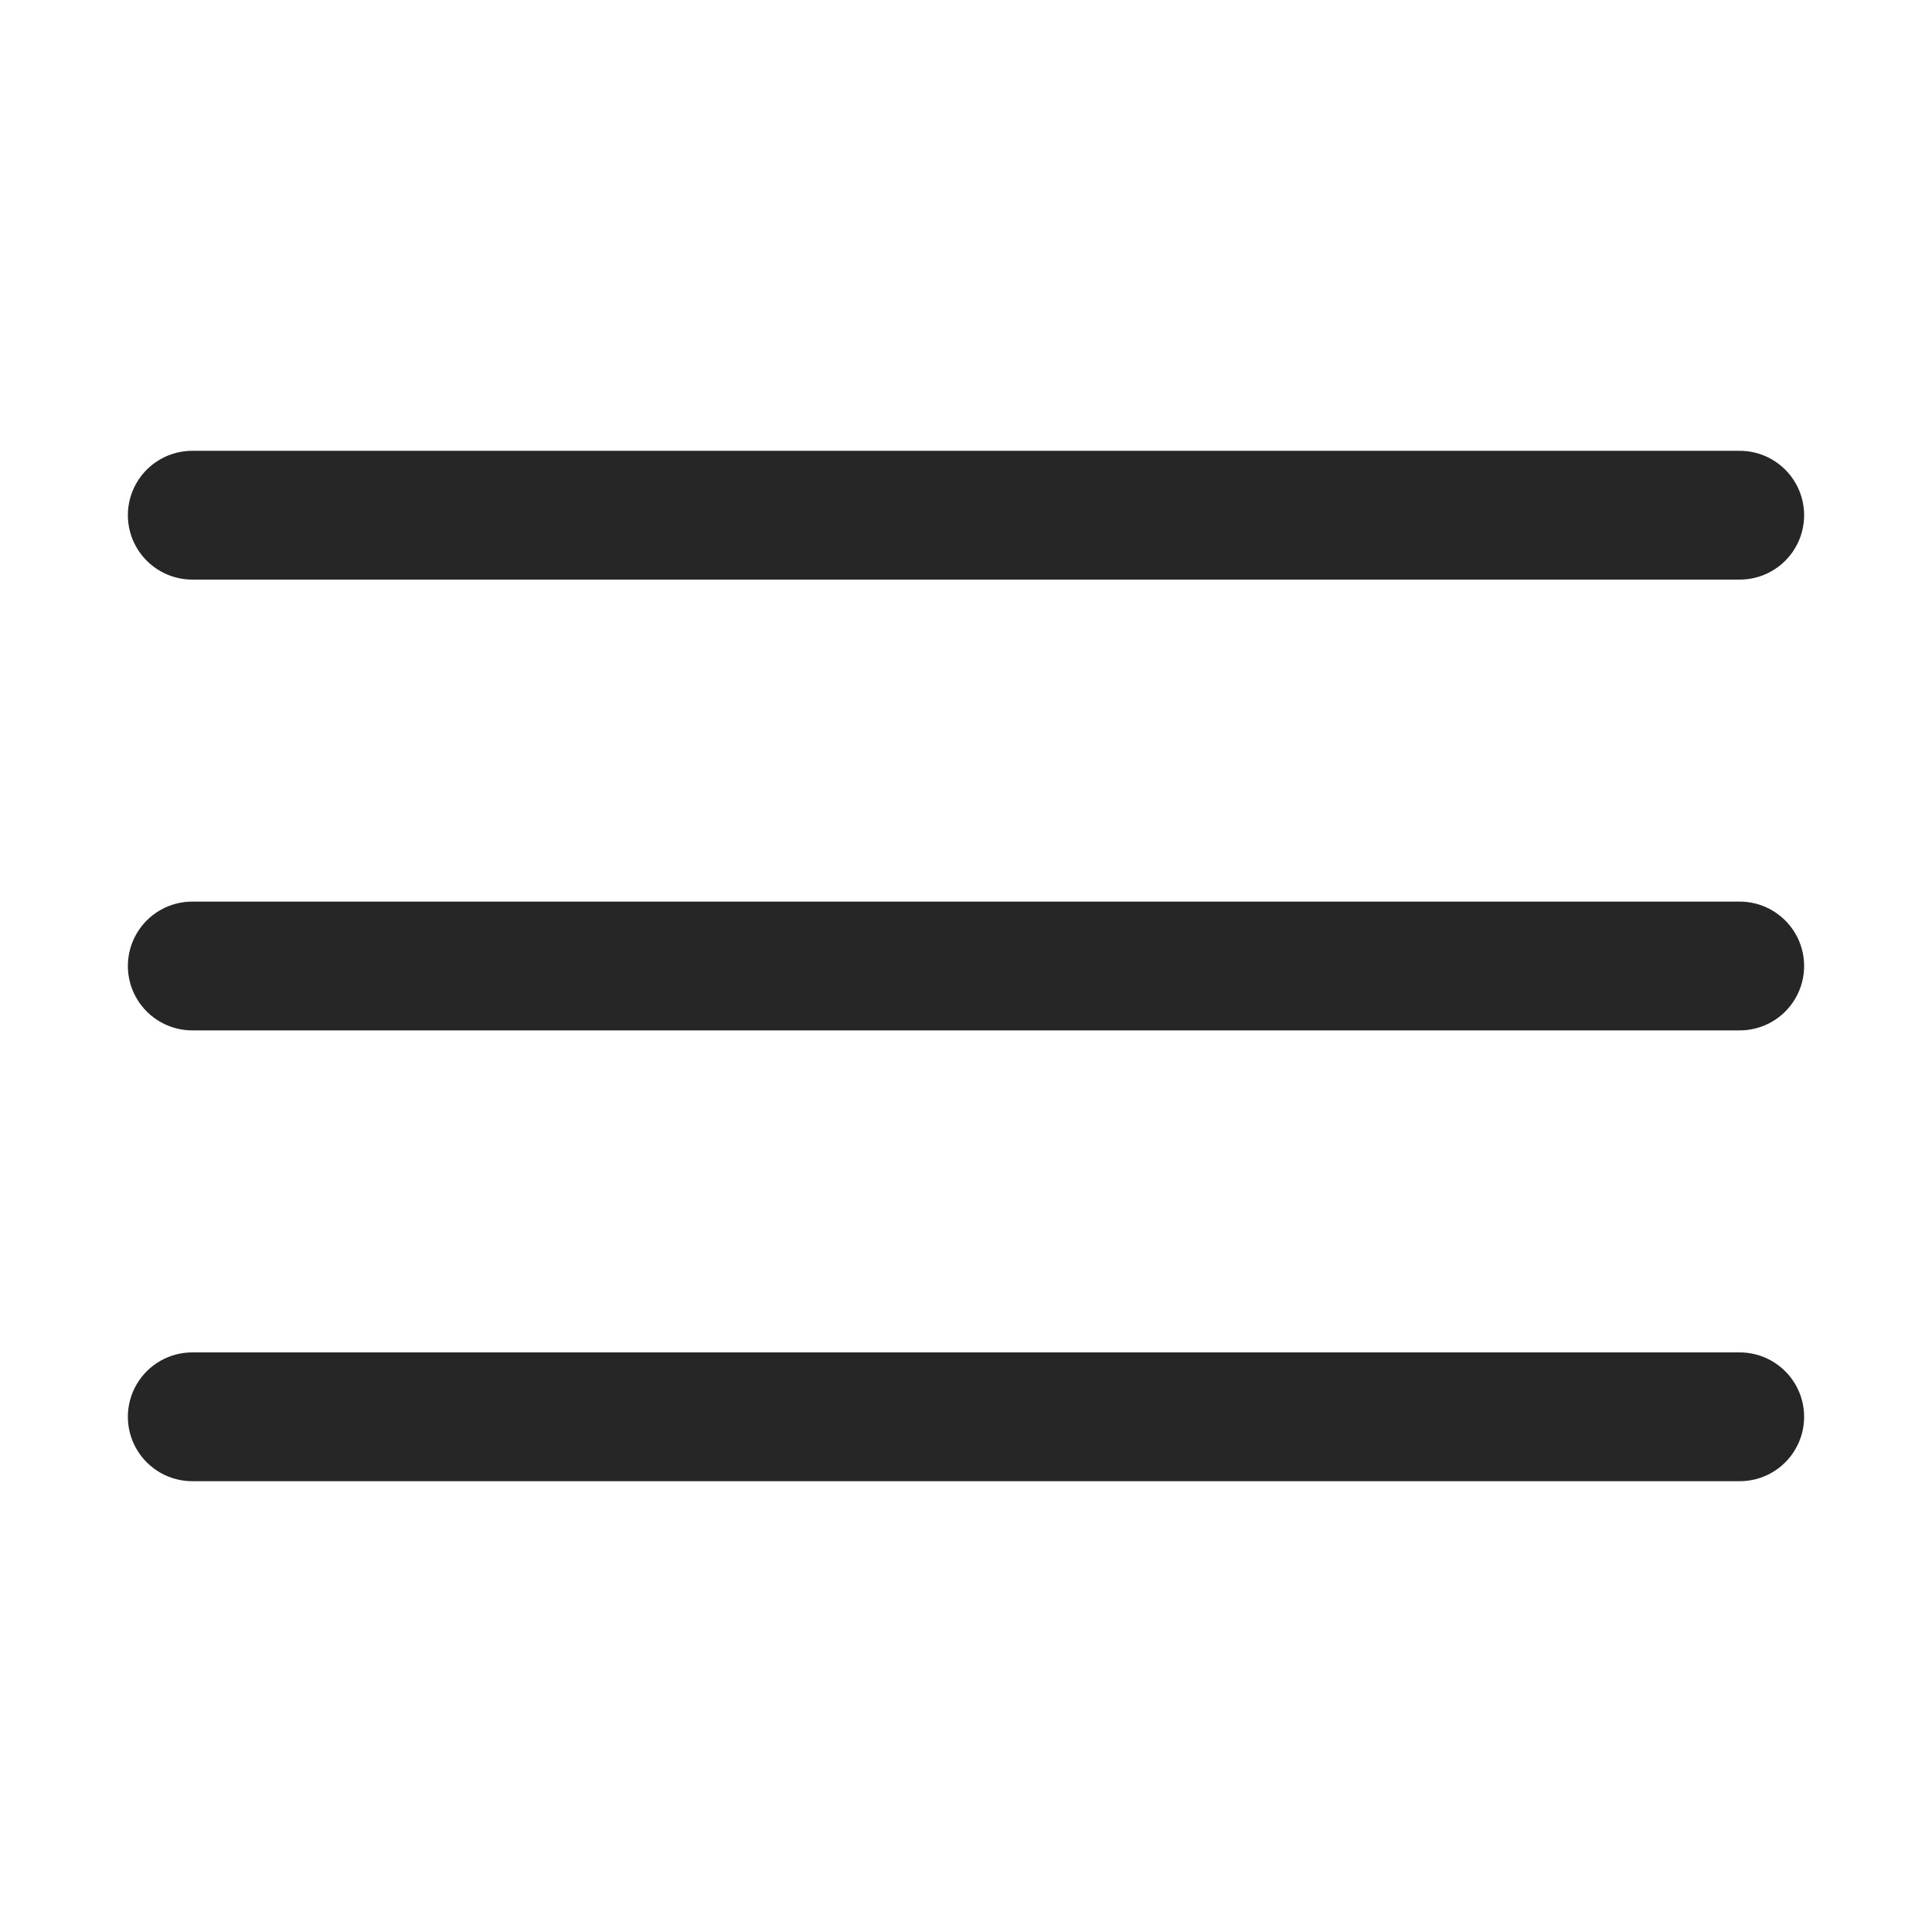
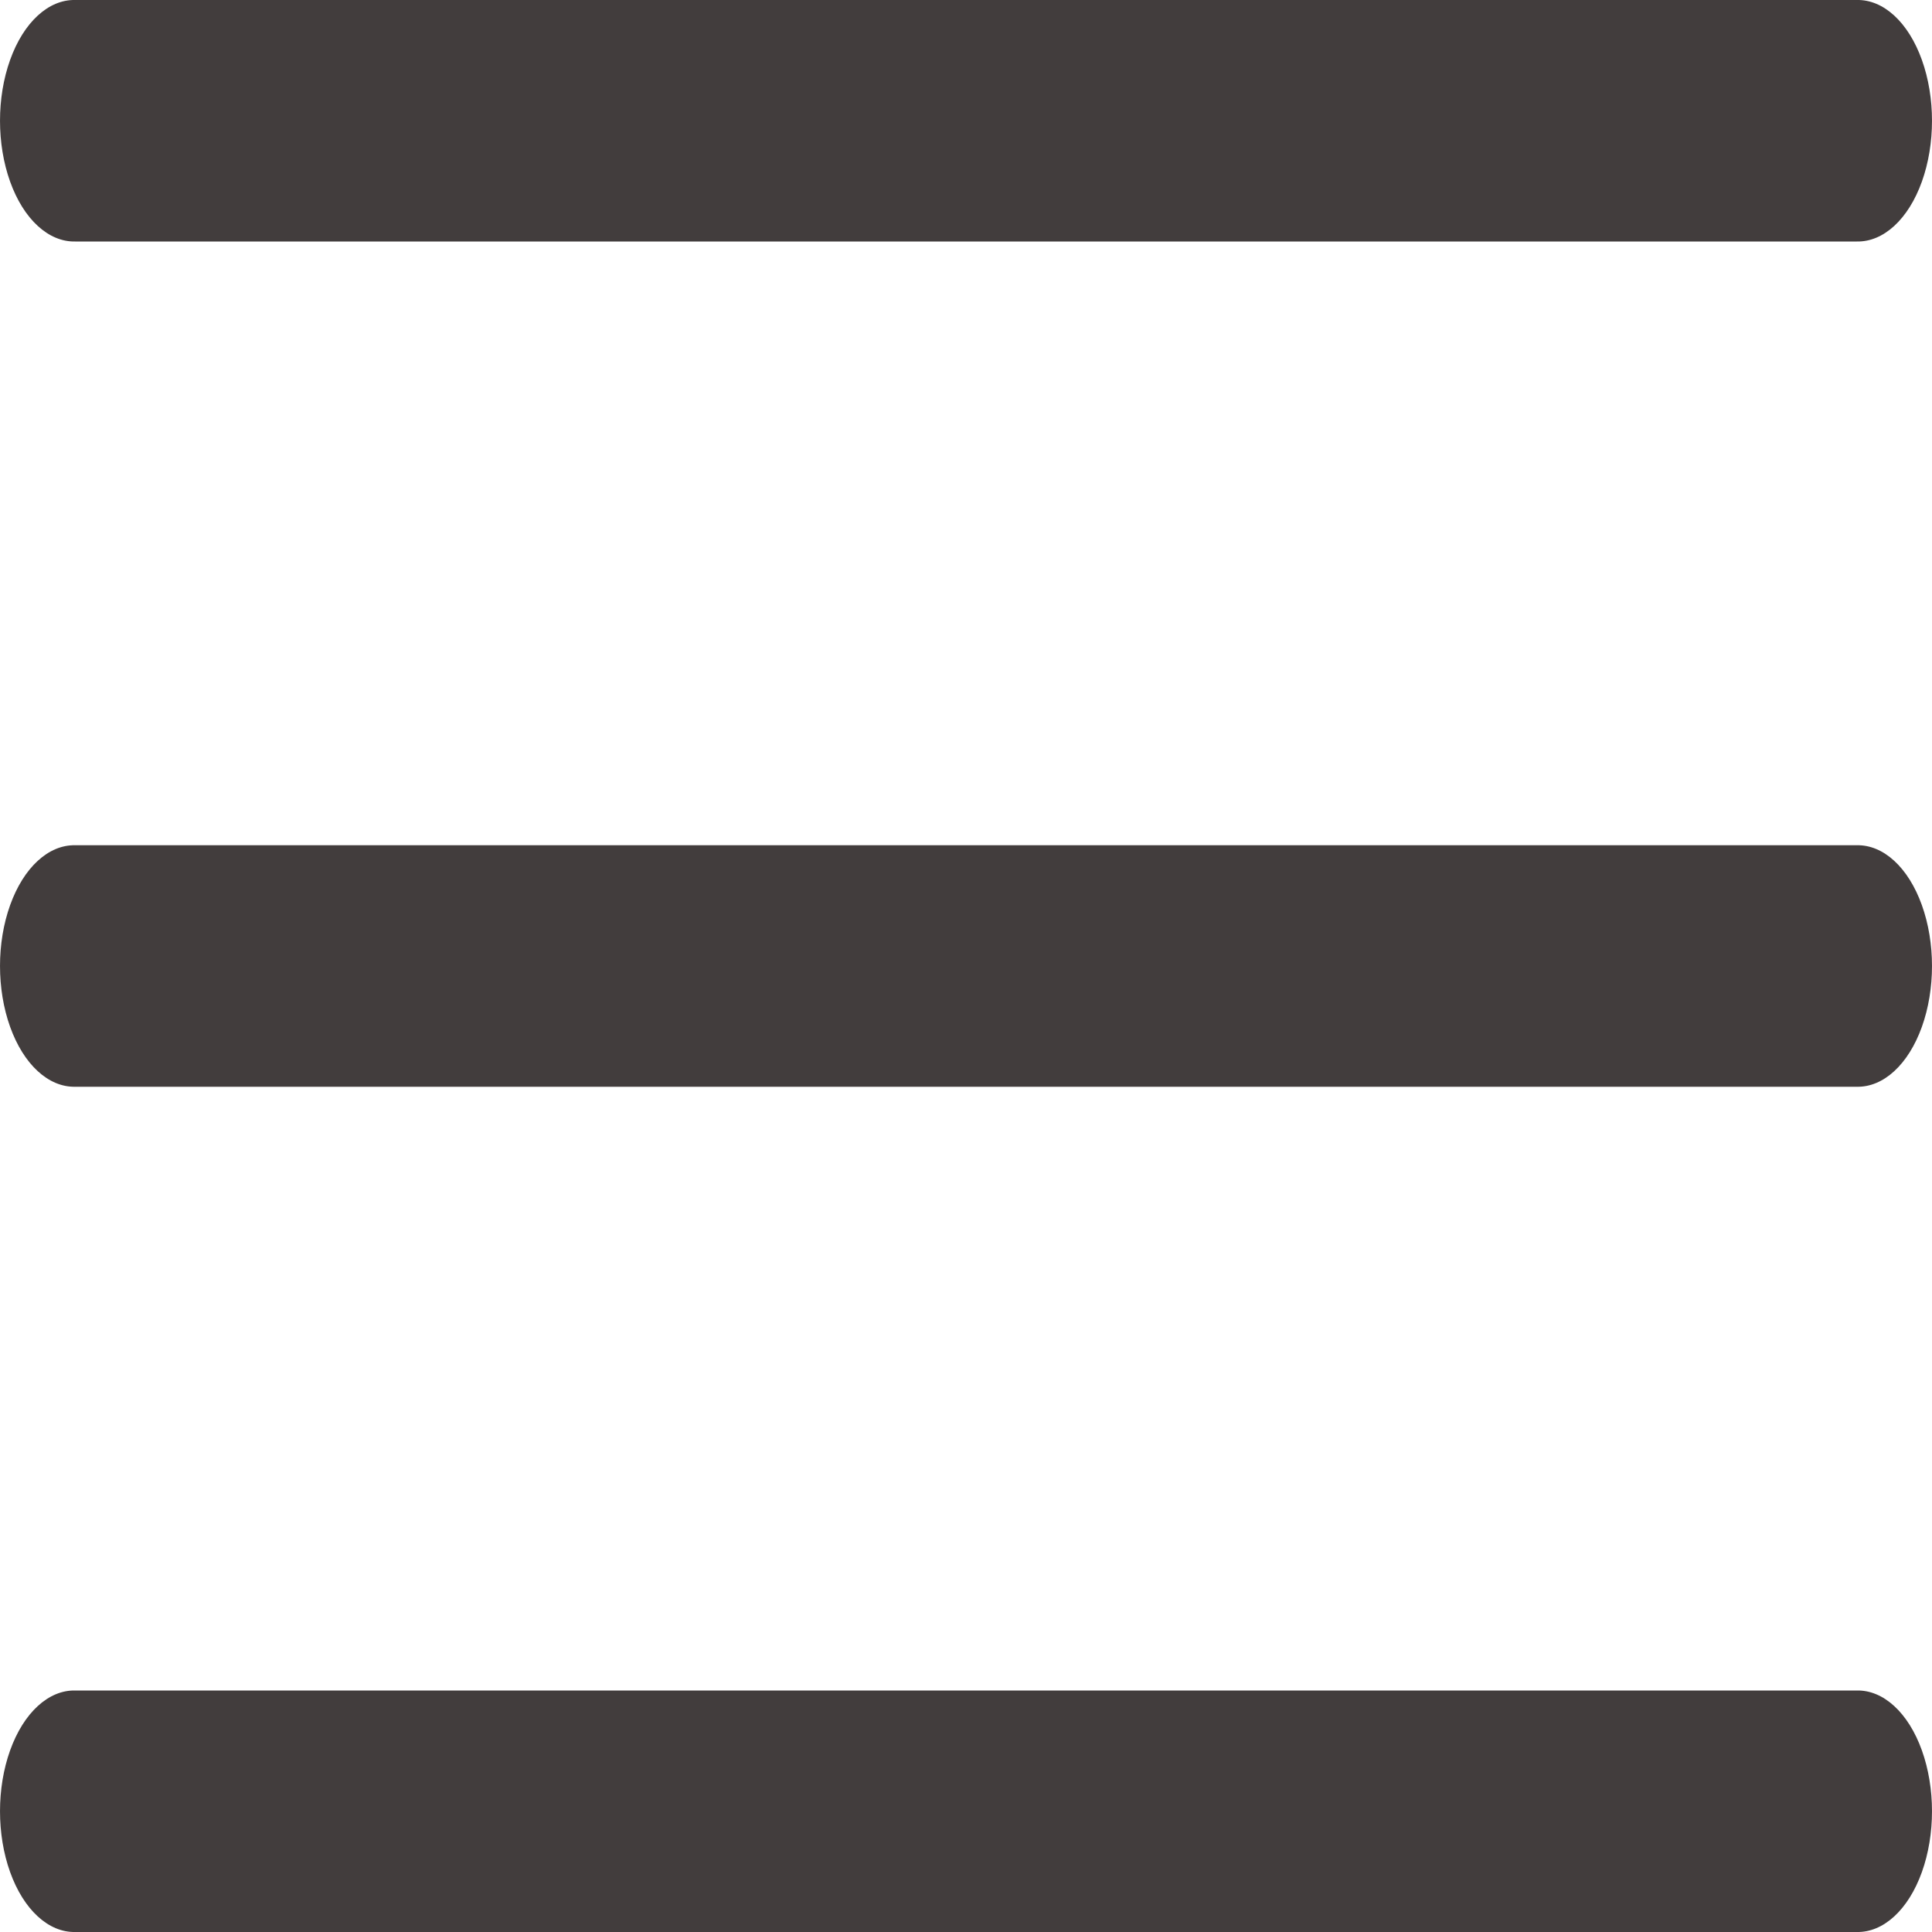
- <svg xmlns="http://www.w3.org/2000/svg" version="1.1" width="30px" height="30px" viewBox="0,0,256,256">
-   <g fill="#262626" fill-rule="nonzero" stroke="none" stroke-width="1" stroke-linecap="butt" stroke-linejoin="miter" stroke-miterlimit="10" stroke-dasharray="" stroke-dashoffset="0" font-family="none" font-weight="none" font-size="none" text-anchor="none" style="mix-blend-mode: normal">
-     <g transform="scale(8.53333,8.53333)">
-       <path d="M3,7c-0.361,-0.005 -0.696,0.184 -0.878,0.496c-0.182,0.311 -0.182,0.697 0,1.008c0.182,0.311 0.517,0.501 0.878,0.496h24c0.361,0.005 0.696,-0.184 0.878,-0.496c0.182,-0.311 0.182,-0.697 0,-1.008c-0.182,-0.311 -0.517,-0.501 -0.878,-0.496zM3,14c-0.361,-0.005 -0.696,0.184 -0.878,0.496c-0.182,0.311 -0.182,0.697 0,1.008c0.182,0.311 0.517,0.501 0.878,0.496h24c0.361,0.005 0.696,-0.184 0.878,-0.496c0.182,-0.311 0.182,-0.697 0,-1.008c-0.182,-0.311 -0.517,-0.501 -0.878,-0.496zM3,21c-0.361,-0.005 -0.696,0.184 -0.878,0.496c-0.182,0.311 -0.182,0.697 0,1.008c0.182,0.311 0.517,0.501 0.878,0.496h24c0.361,0.005 0.696,-0.184 0.878,-0.496c0.182,-0.311 0.182,-0.697 0,-1.008c-0.182,-0.311 -0.517,-0.501 -0.878,-0.496z">
-             </path>
-     </g>
-   </g>
+ <svg xmlns="http://www.w3.org/2000/svg" width="50" height="50" viewBox="0 0 50 50" fill="none">
+   <path d="M1.948 0C1.256 -0.016 0.611 0.576 0.262 1.55C-0.087 2.523 -0.087 3.727 0.262 4.701C0.611 5.674 1.256 6.266 1.948 6.25H48.052C48.744 6.266 49.389 5.674 49.738 4.701C50.087 3.727 50.087 2.523 49.738 1.55C49.389 0.576 48.744 -0.016 48.052 0H1.948ZM1.948 21.875C1.256 21.859 0.611 22.451 0.262 23.425C-0.087 24.398 -0.087 25.602 0.262 26.575C0.611 27.549 1.256 28.141 1.948 28.125H48.052C48.744 28.141 49.389 27.549 49.738 26.575C50.087 25.602 50.087 24.398 49.738 23.425C49.389 22.451 48.744 21.859 48.052 21.875H1.948ZM1.948 43.75C1.256 43.734 0.611 44.326 0.262 45.299C-0.087 46.273 -0.087 47.477 0.262 48.45C0.611 49.423 1.256 50.016 1.948 50H48.052C48.744 50.016 49.389 49.423 49.738 48.45C50.087 47.477 50.087 46.273 49.738 45.299C49.389 44.326 48.744 43.734 48.052 43.75H1.948Z" fill="#423D3D" />
</svg>
